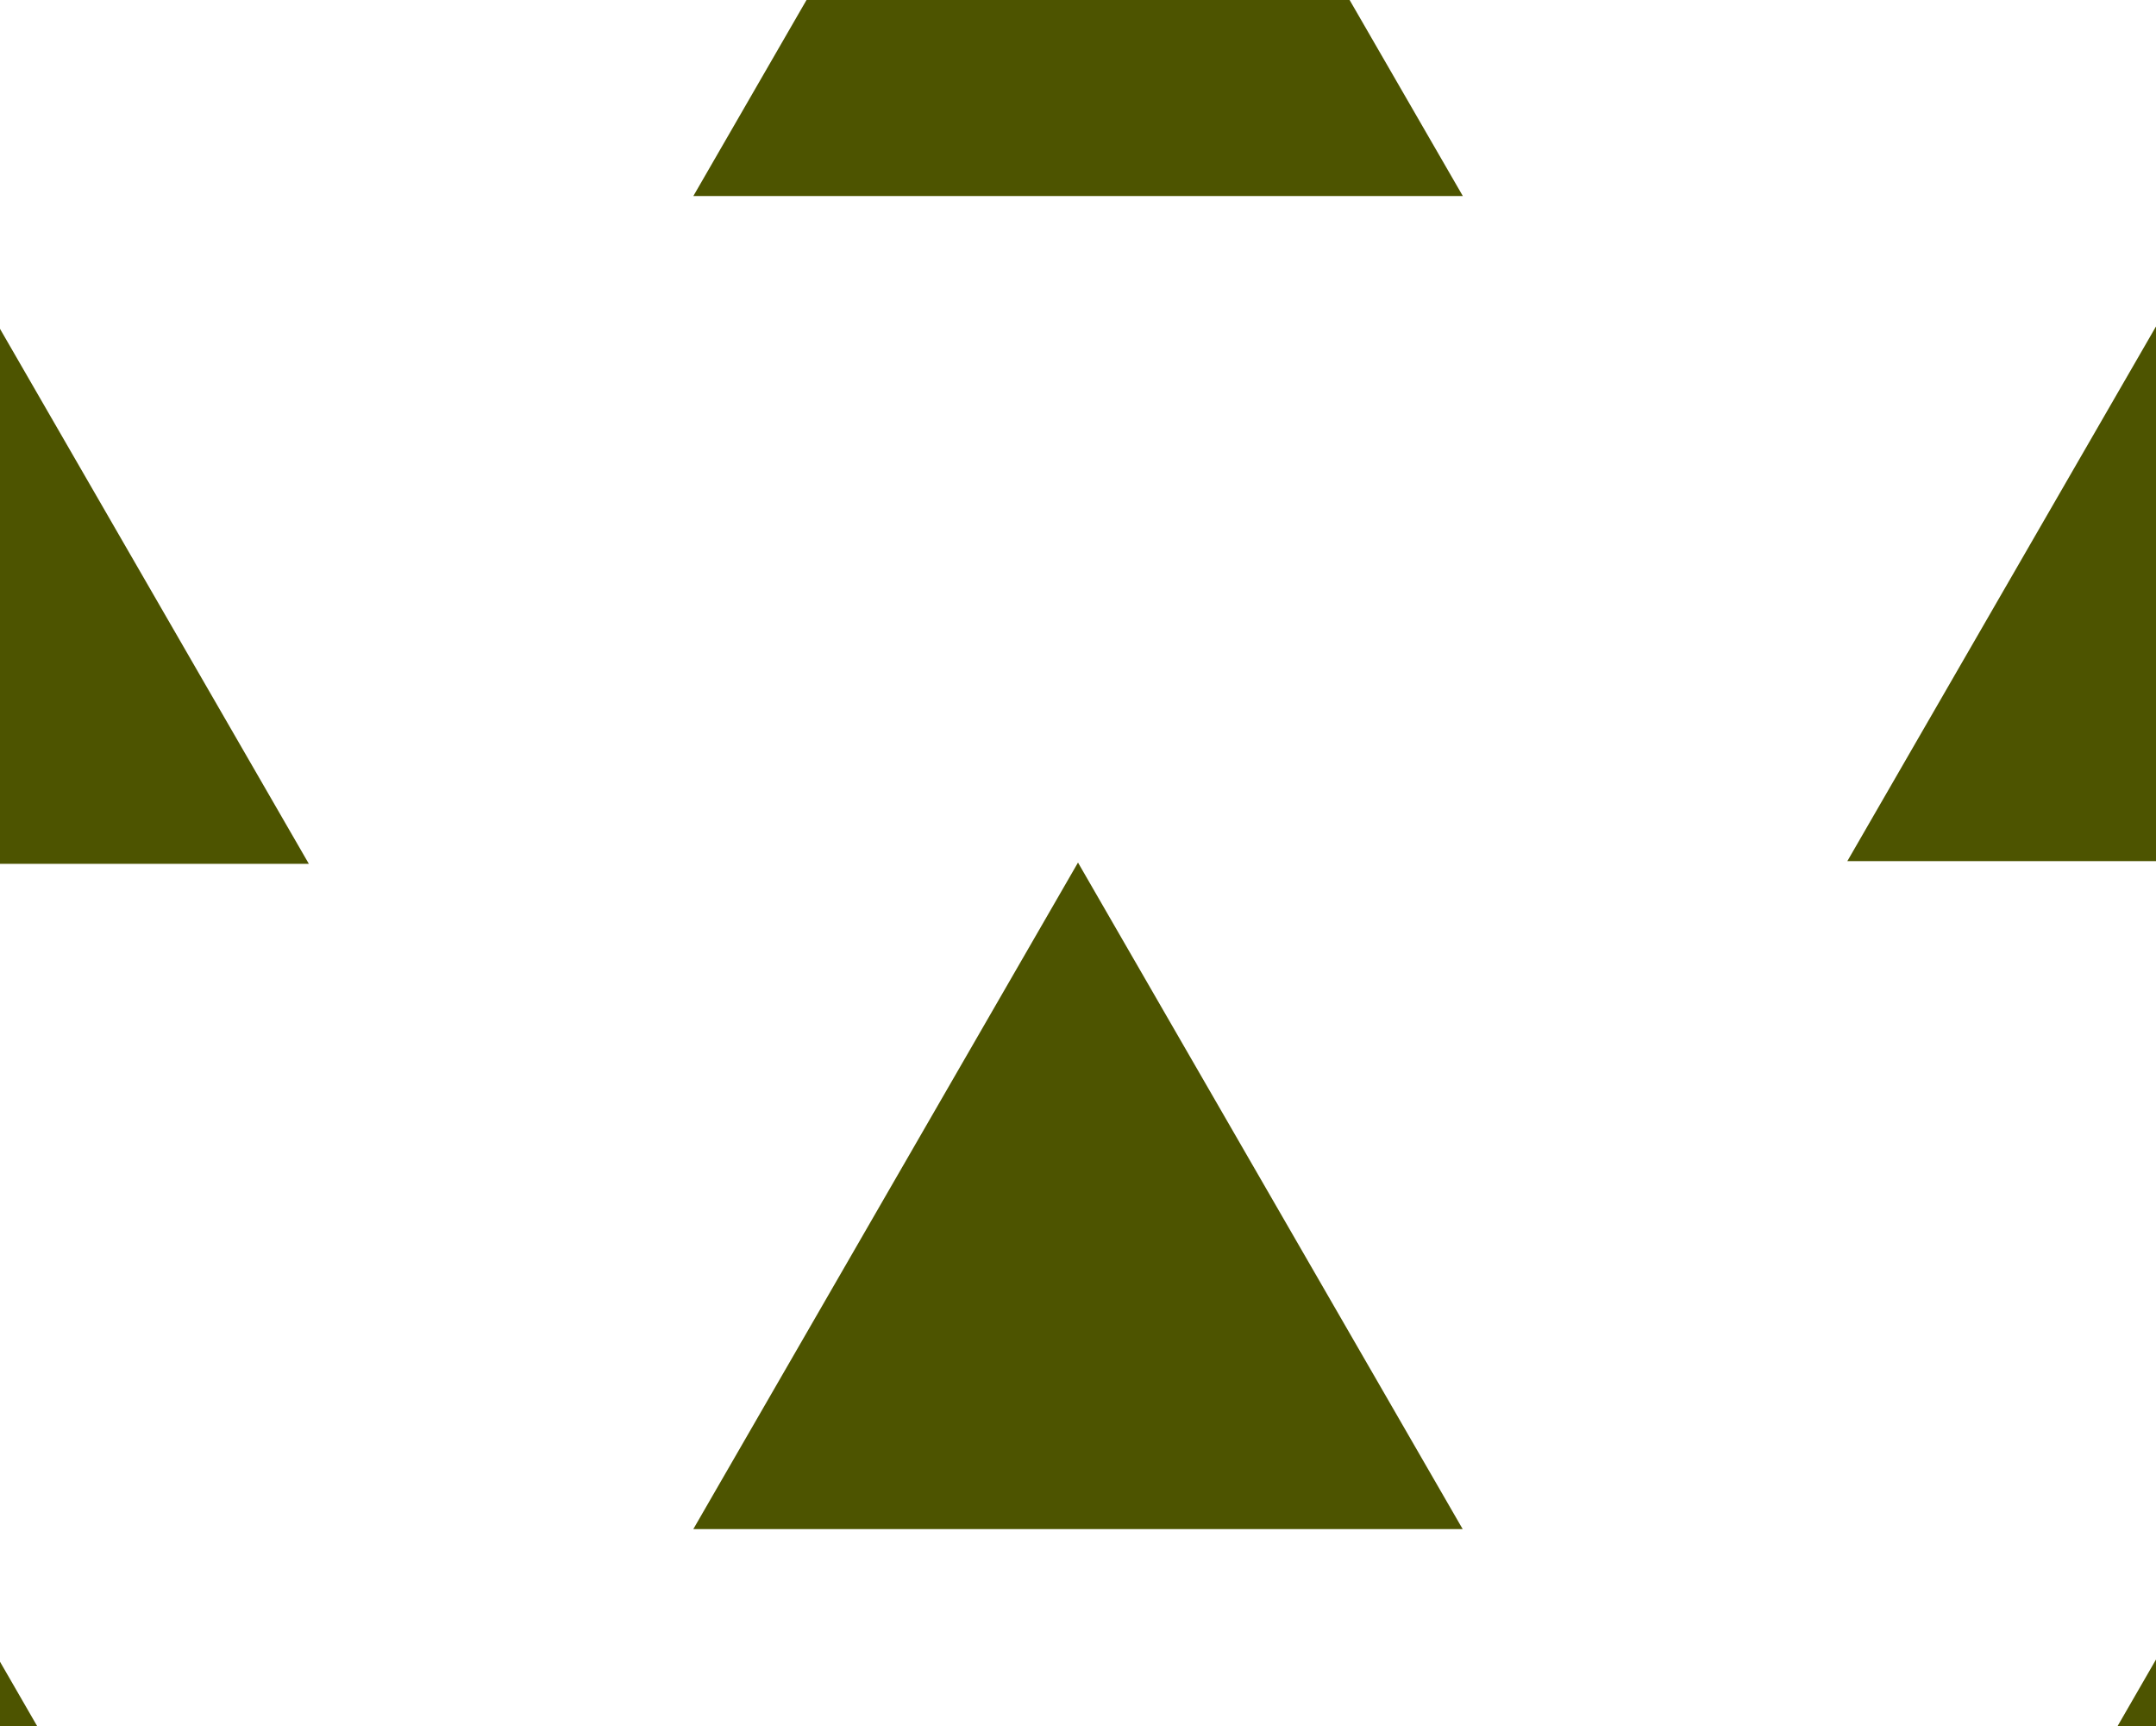
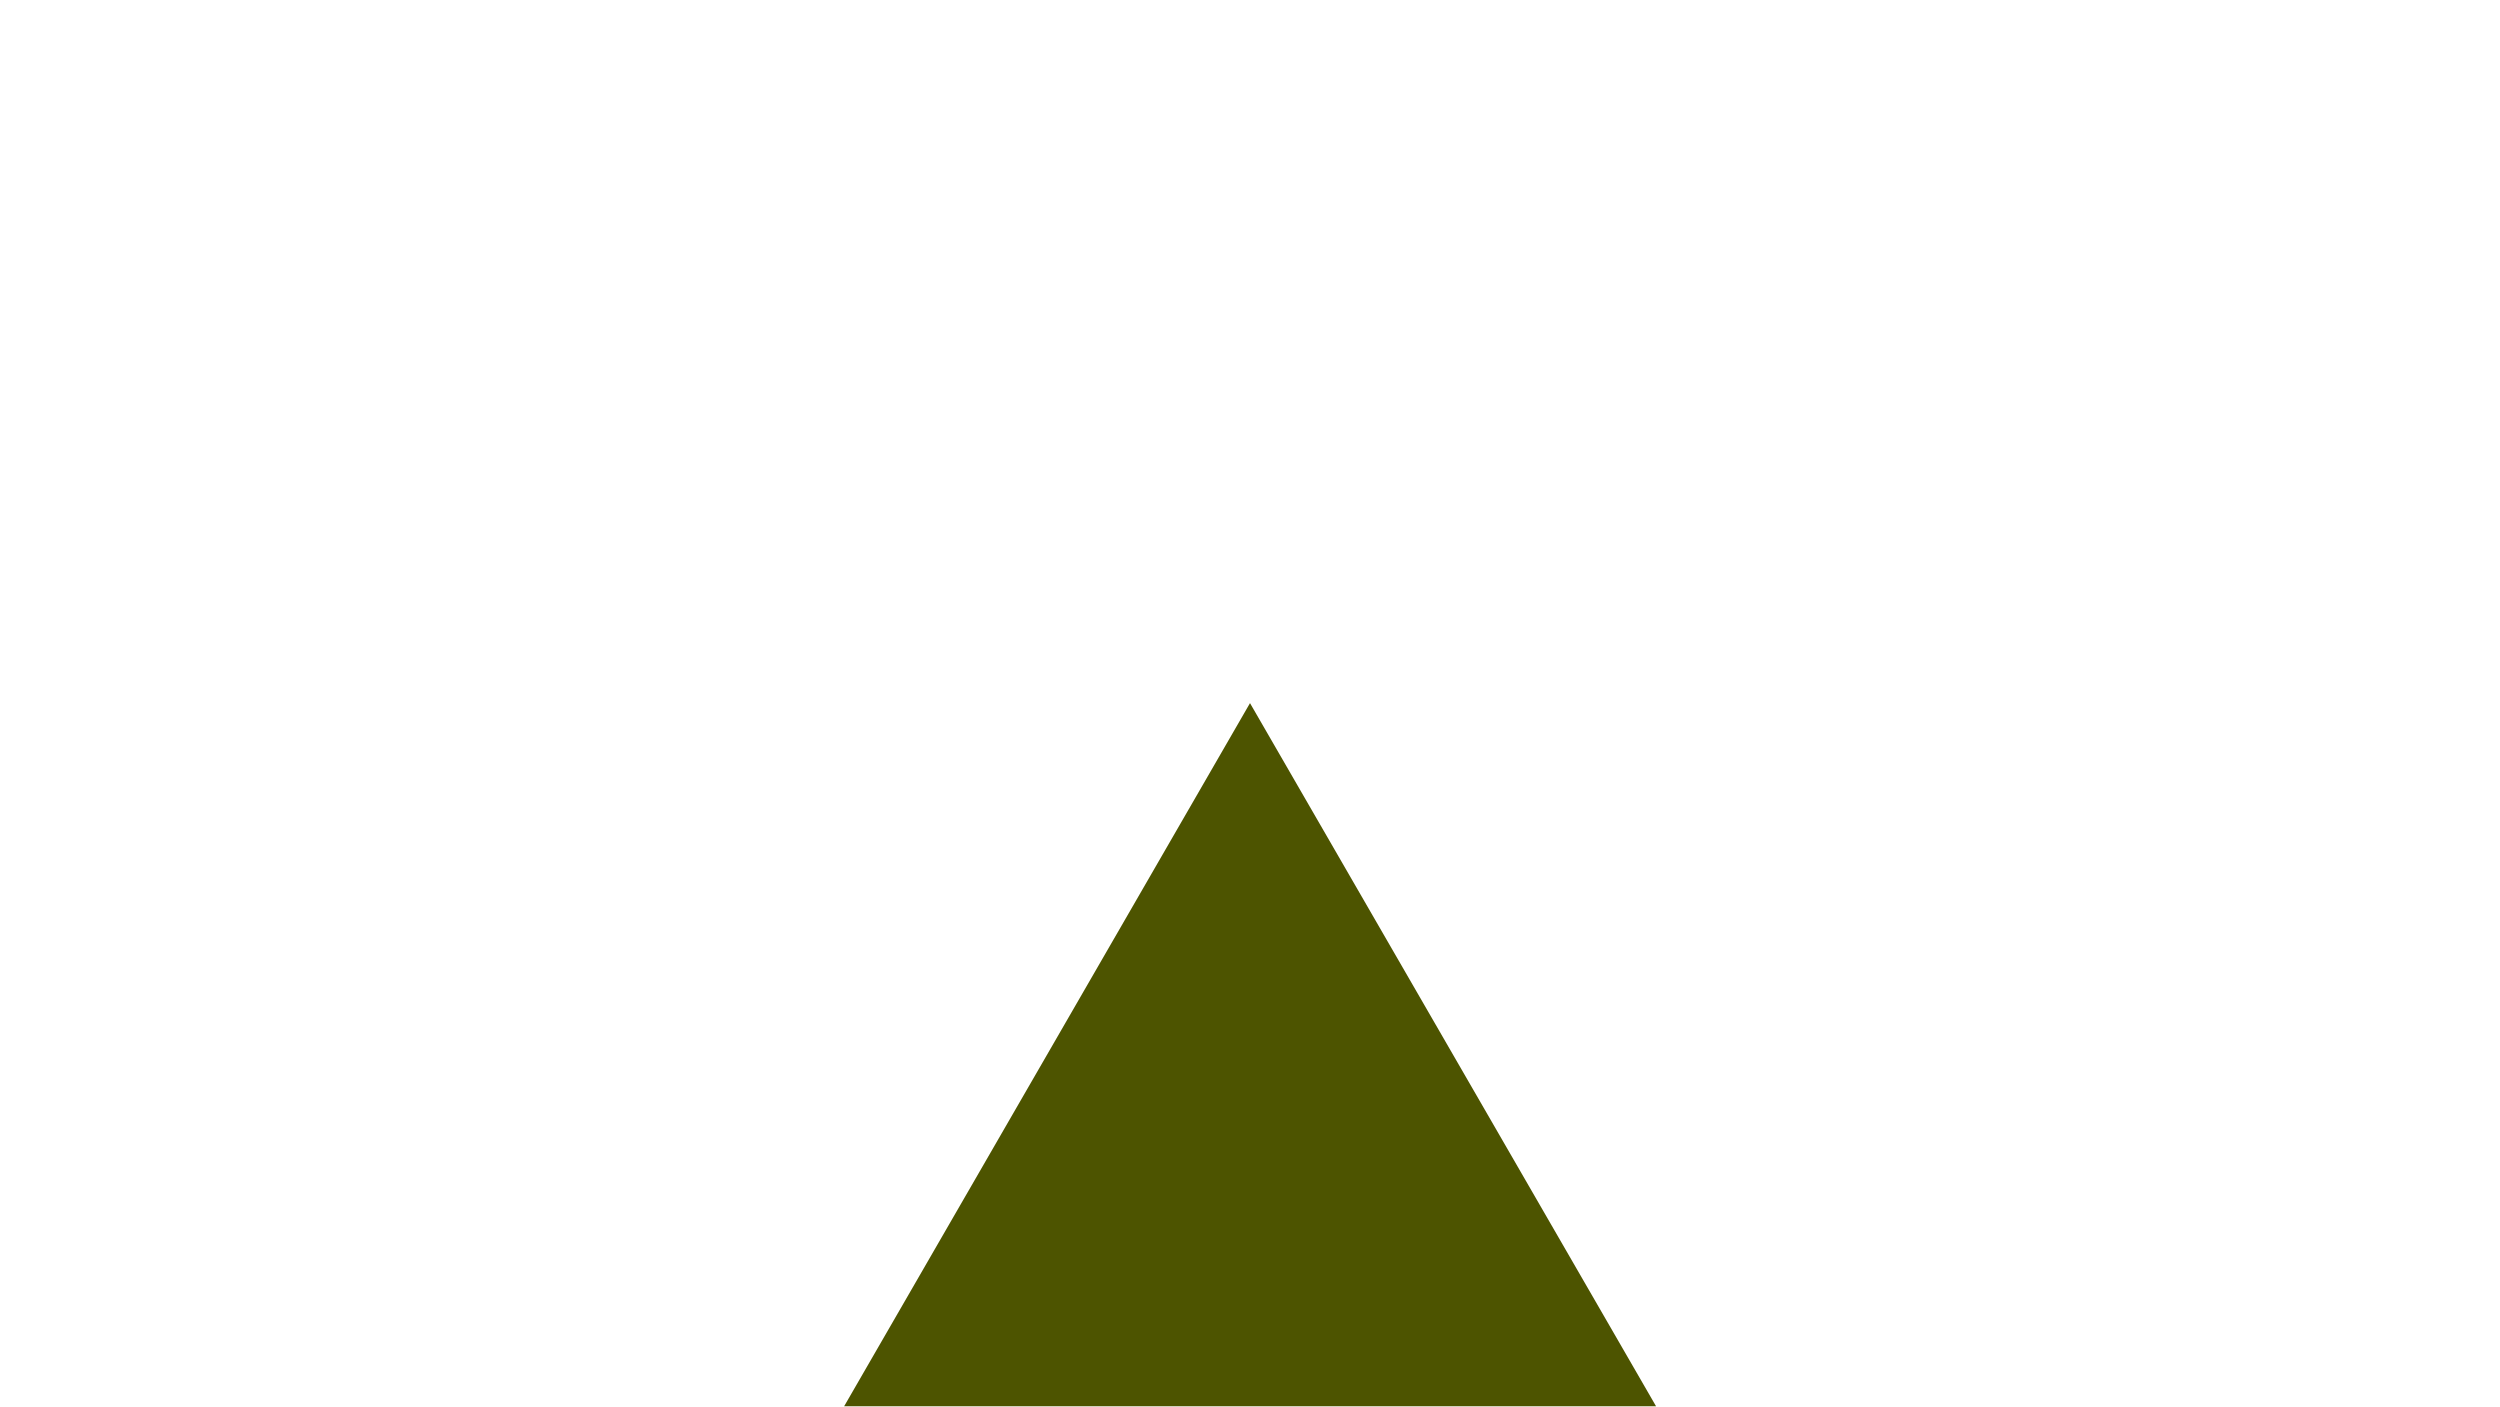
- <svg xmlns="http://www.w3.org/2000/svg" version="1.1" x="0px" y="0px" width="1200px" height="960px" viewBox="0 0 1200 960" enable-background="new 0 0 1200 960" xml:space="preserve">
-   <g id="Full">
-     <g id="_x34_">
-       <polygon id="_x34__1_" fill="#4D5400" points="385.9,850.9 600,480 814.1,850.9   " />
-       <polygon id="_x34__2_" fill="#4D5400" points="385.9,1592.6 600,1221.7 814.1,1592.6   " />
-       <polygon id="_x34__3_" fill="#4D5400" points="1028.2,1221.1 1242.3,850.2 1456.5,1221.1   " />
-       <polygon id="_x34__4_" fill="#4D5400" points="1028.2,479.2 1242.3,108.4 1456.5,479.2   " />
-       <polygon id="_x34__5_" fill="#4D5400" points="385.9,109.1 600,-261.7 814.2,109.1   " />
-       <polygon id="_x34__6_" fill="#4D5400" points="-256.3,480.7 -42.2,109.9 171.9,480.7   " />
-       <polygon id="_x34__7_" fill="#4D5400" points="-256.4,1222.5 -42.2,851.6 171.9,1222.5   " />
-     </g>
-   </g>
+ <svg xmlns="http://www.w3.org/2000/svg" version="1.1" x="0px" y="0px" width="1280px" height="720px" viewBox="0 0 1280 720" enable-background="new 0 0 1280 720" xml:space="preserve">
+   <polygon id="_x34__1_" fill="#4D5400" points="432.2,720 640,360 847.9,720  " />
</svg>
